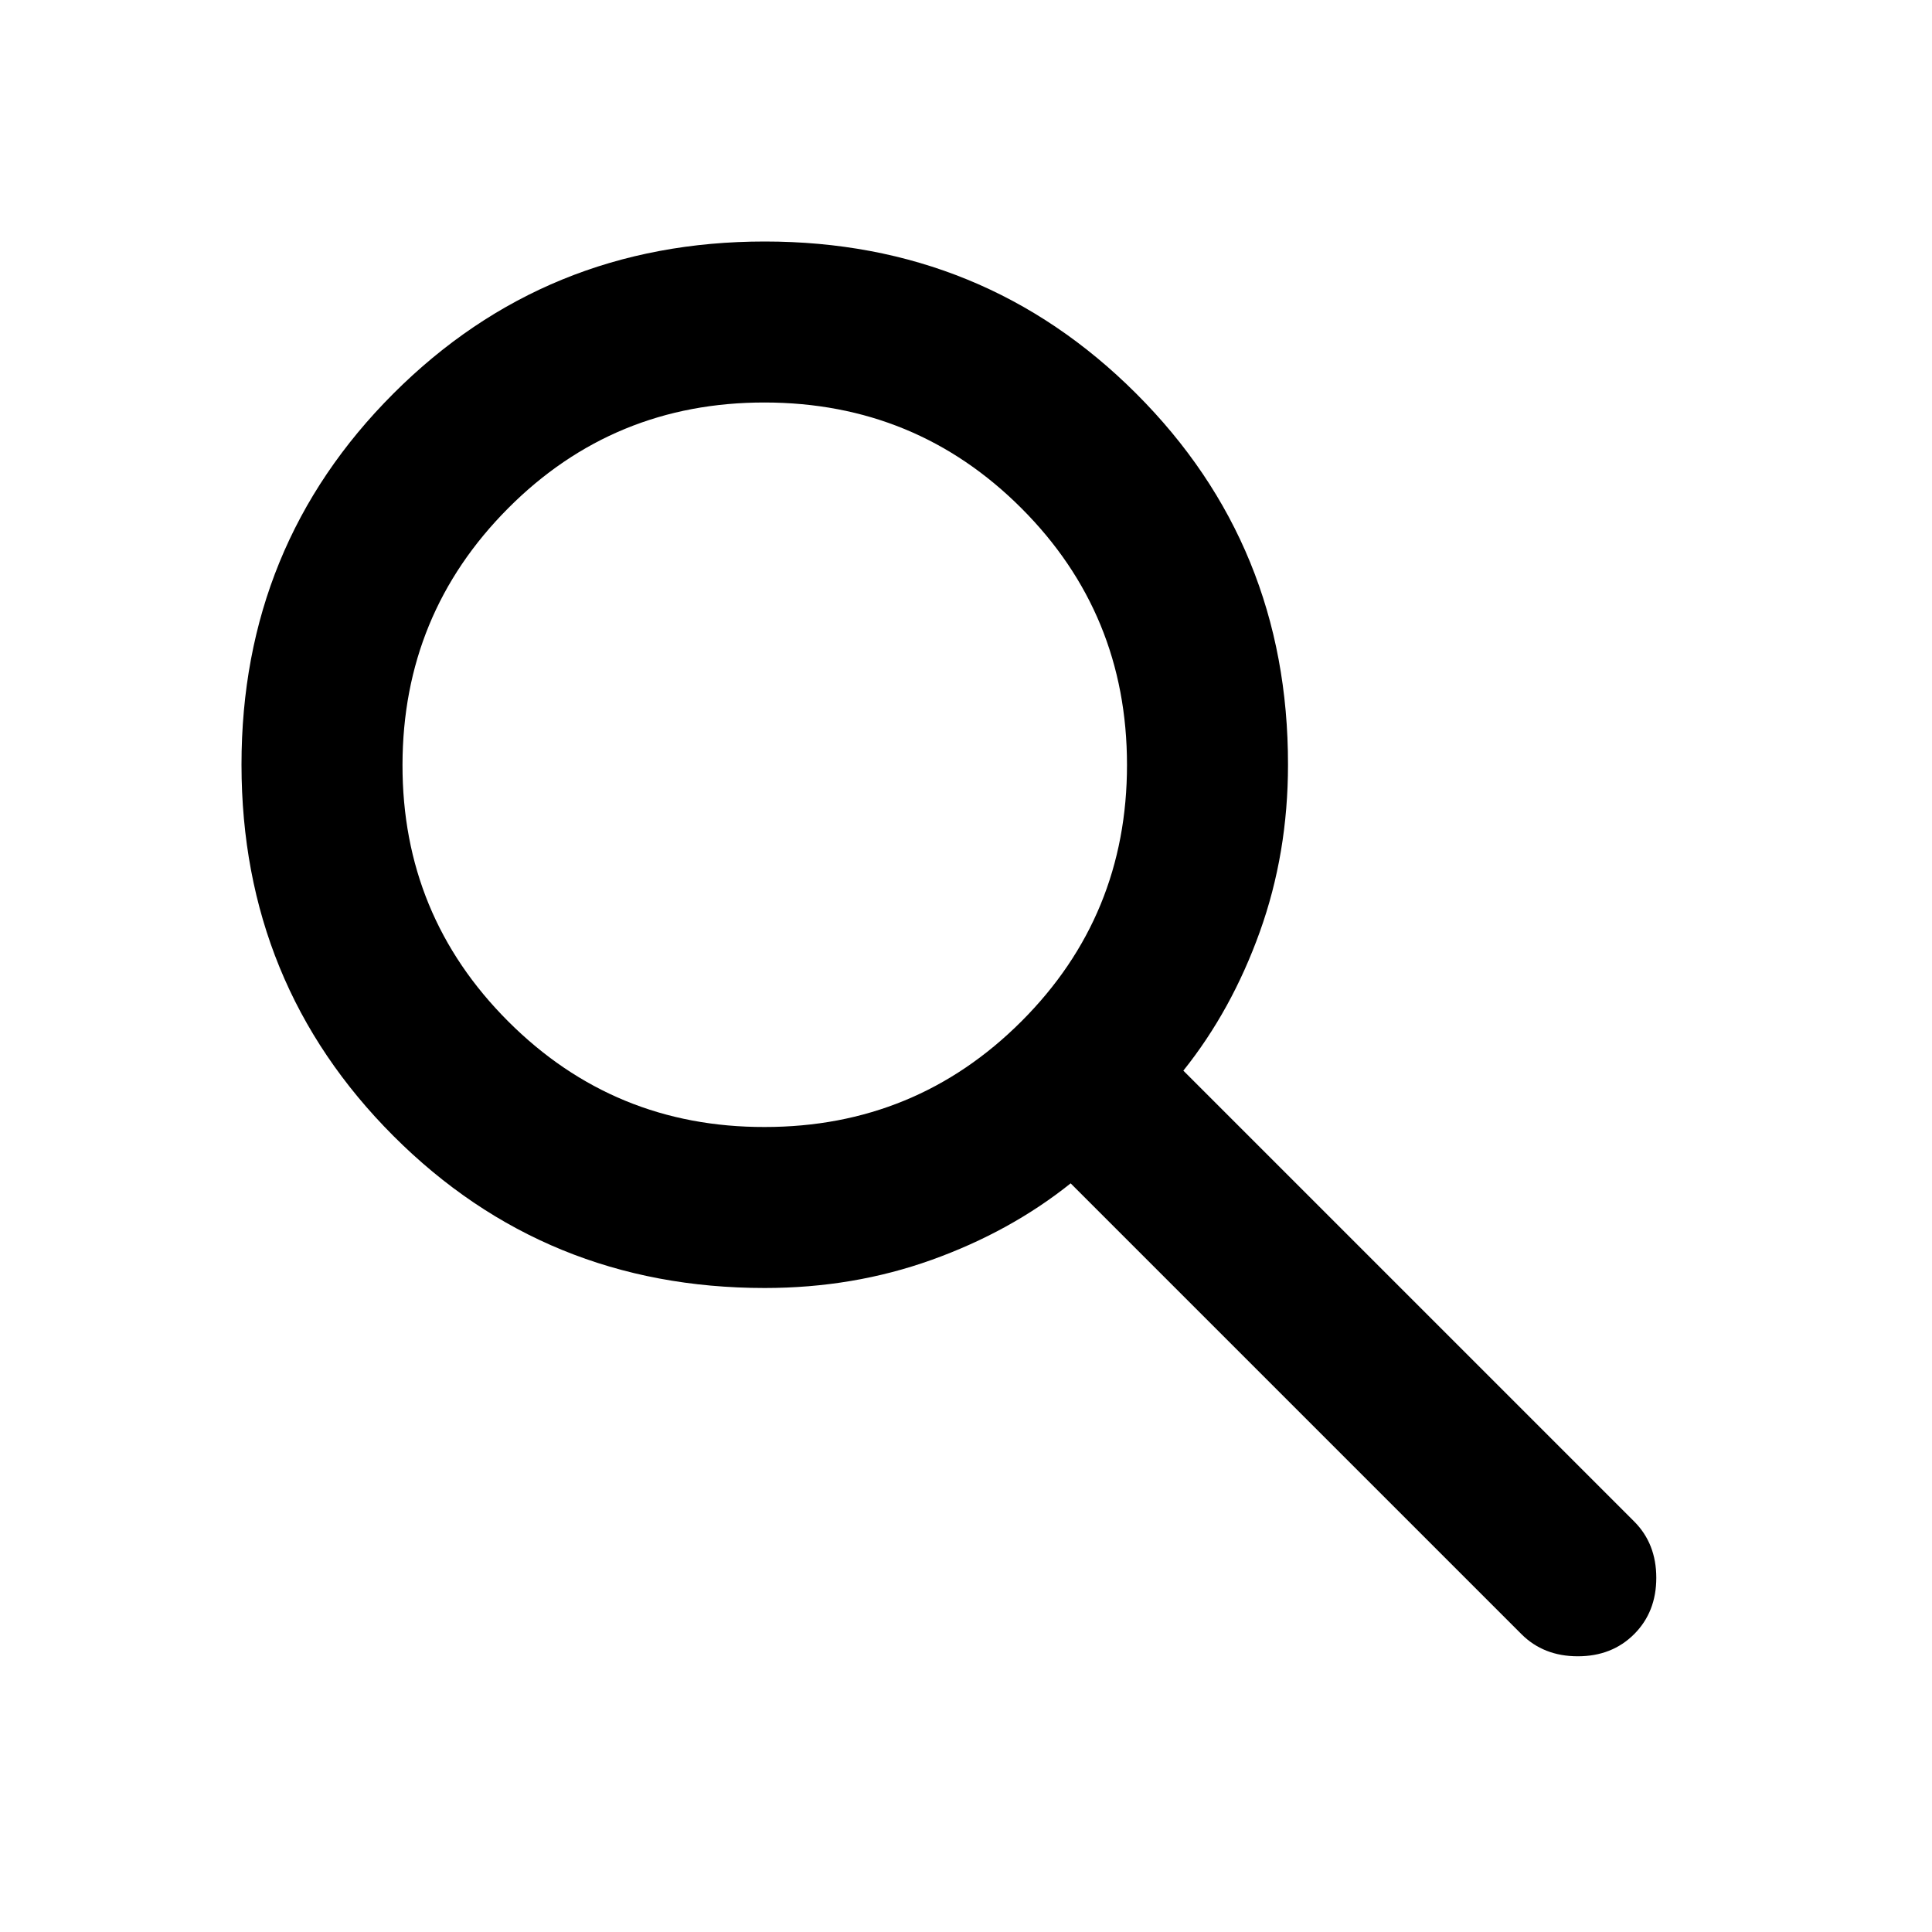
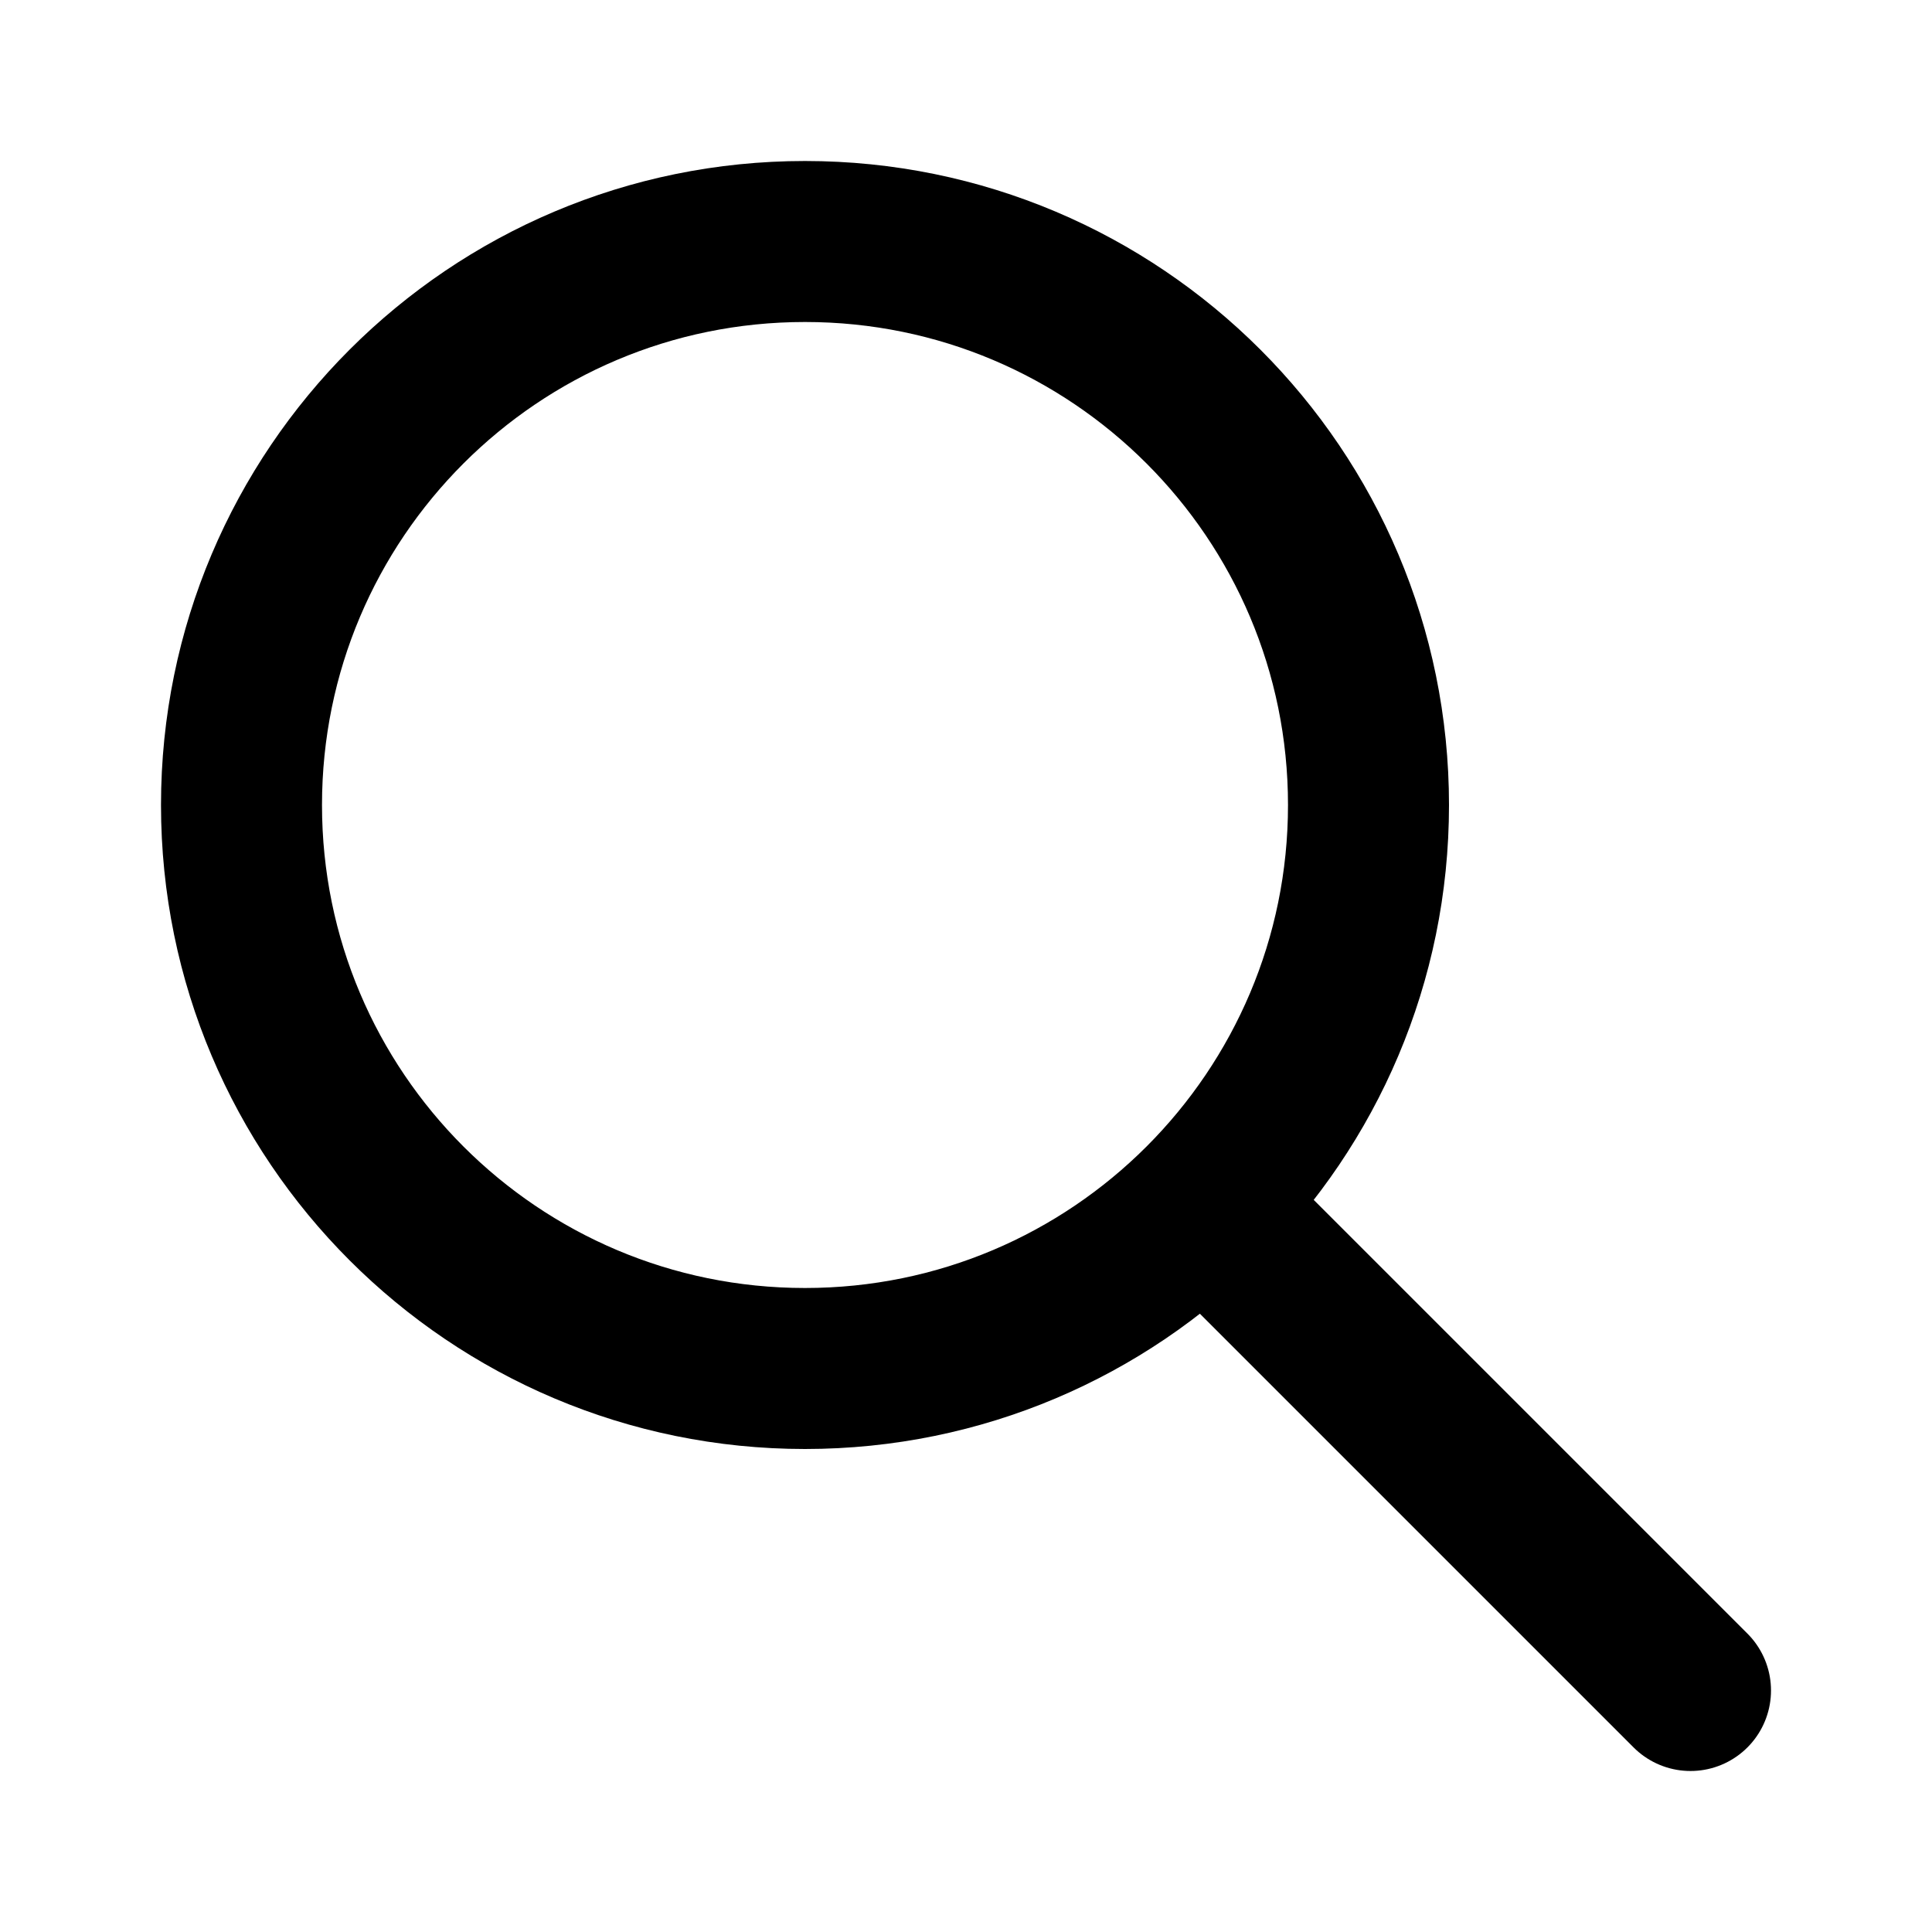
<svg xmlns="http://www.w3.org/2000/svg" width="32" height="32" viewBox="0 0 24 24">
-   <path fill="currentColor" d="M9.5 16q-2.725 0-4.612-1.888T3 9.5t1.888-4.612T9.5 3t4.613 1.888T16 9.5q0 1.1-.35 2.075T14.7 13.3l5.6 5.6q.275.275.275.7t-.275.7t-.7.275t-.7-.275l-5.6-5.6q-.75.6-1.725.95T9.5 16m0-2q1.875 0 3.188-1.312T14 9.5t-1.312-3.187T9.5 5T6.313 6.313T5 9.5t1.313 3.188T9.5 14" />
+   <path fill="none" stroke="currentColor" stroke-linecap="round" stroke-linejoin="round" stroke-width="2" d="M21 21l-6-6m2-5a7 7 0 11-14 0 7 7 0 0114 0z" />
</svg>
